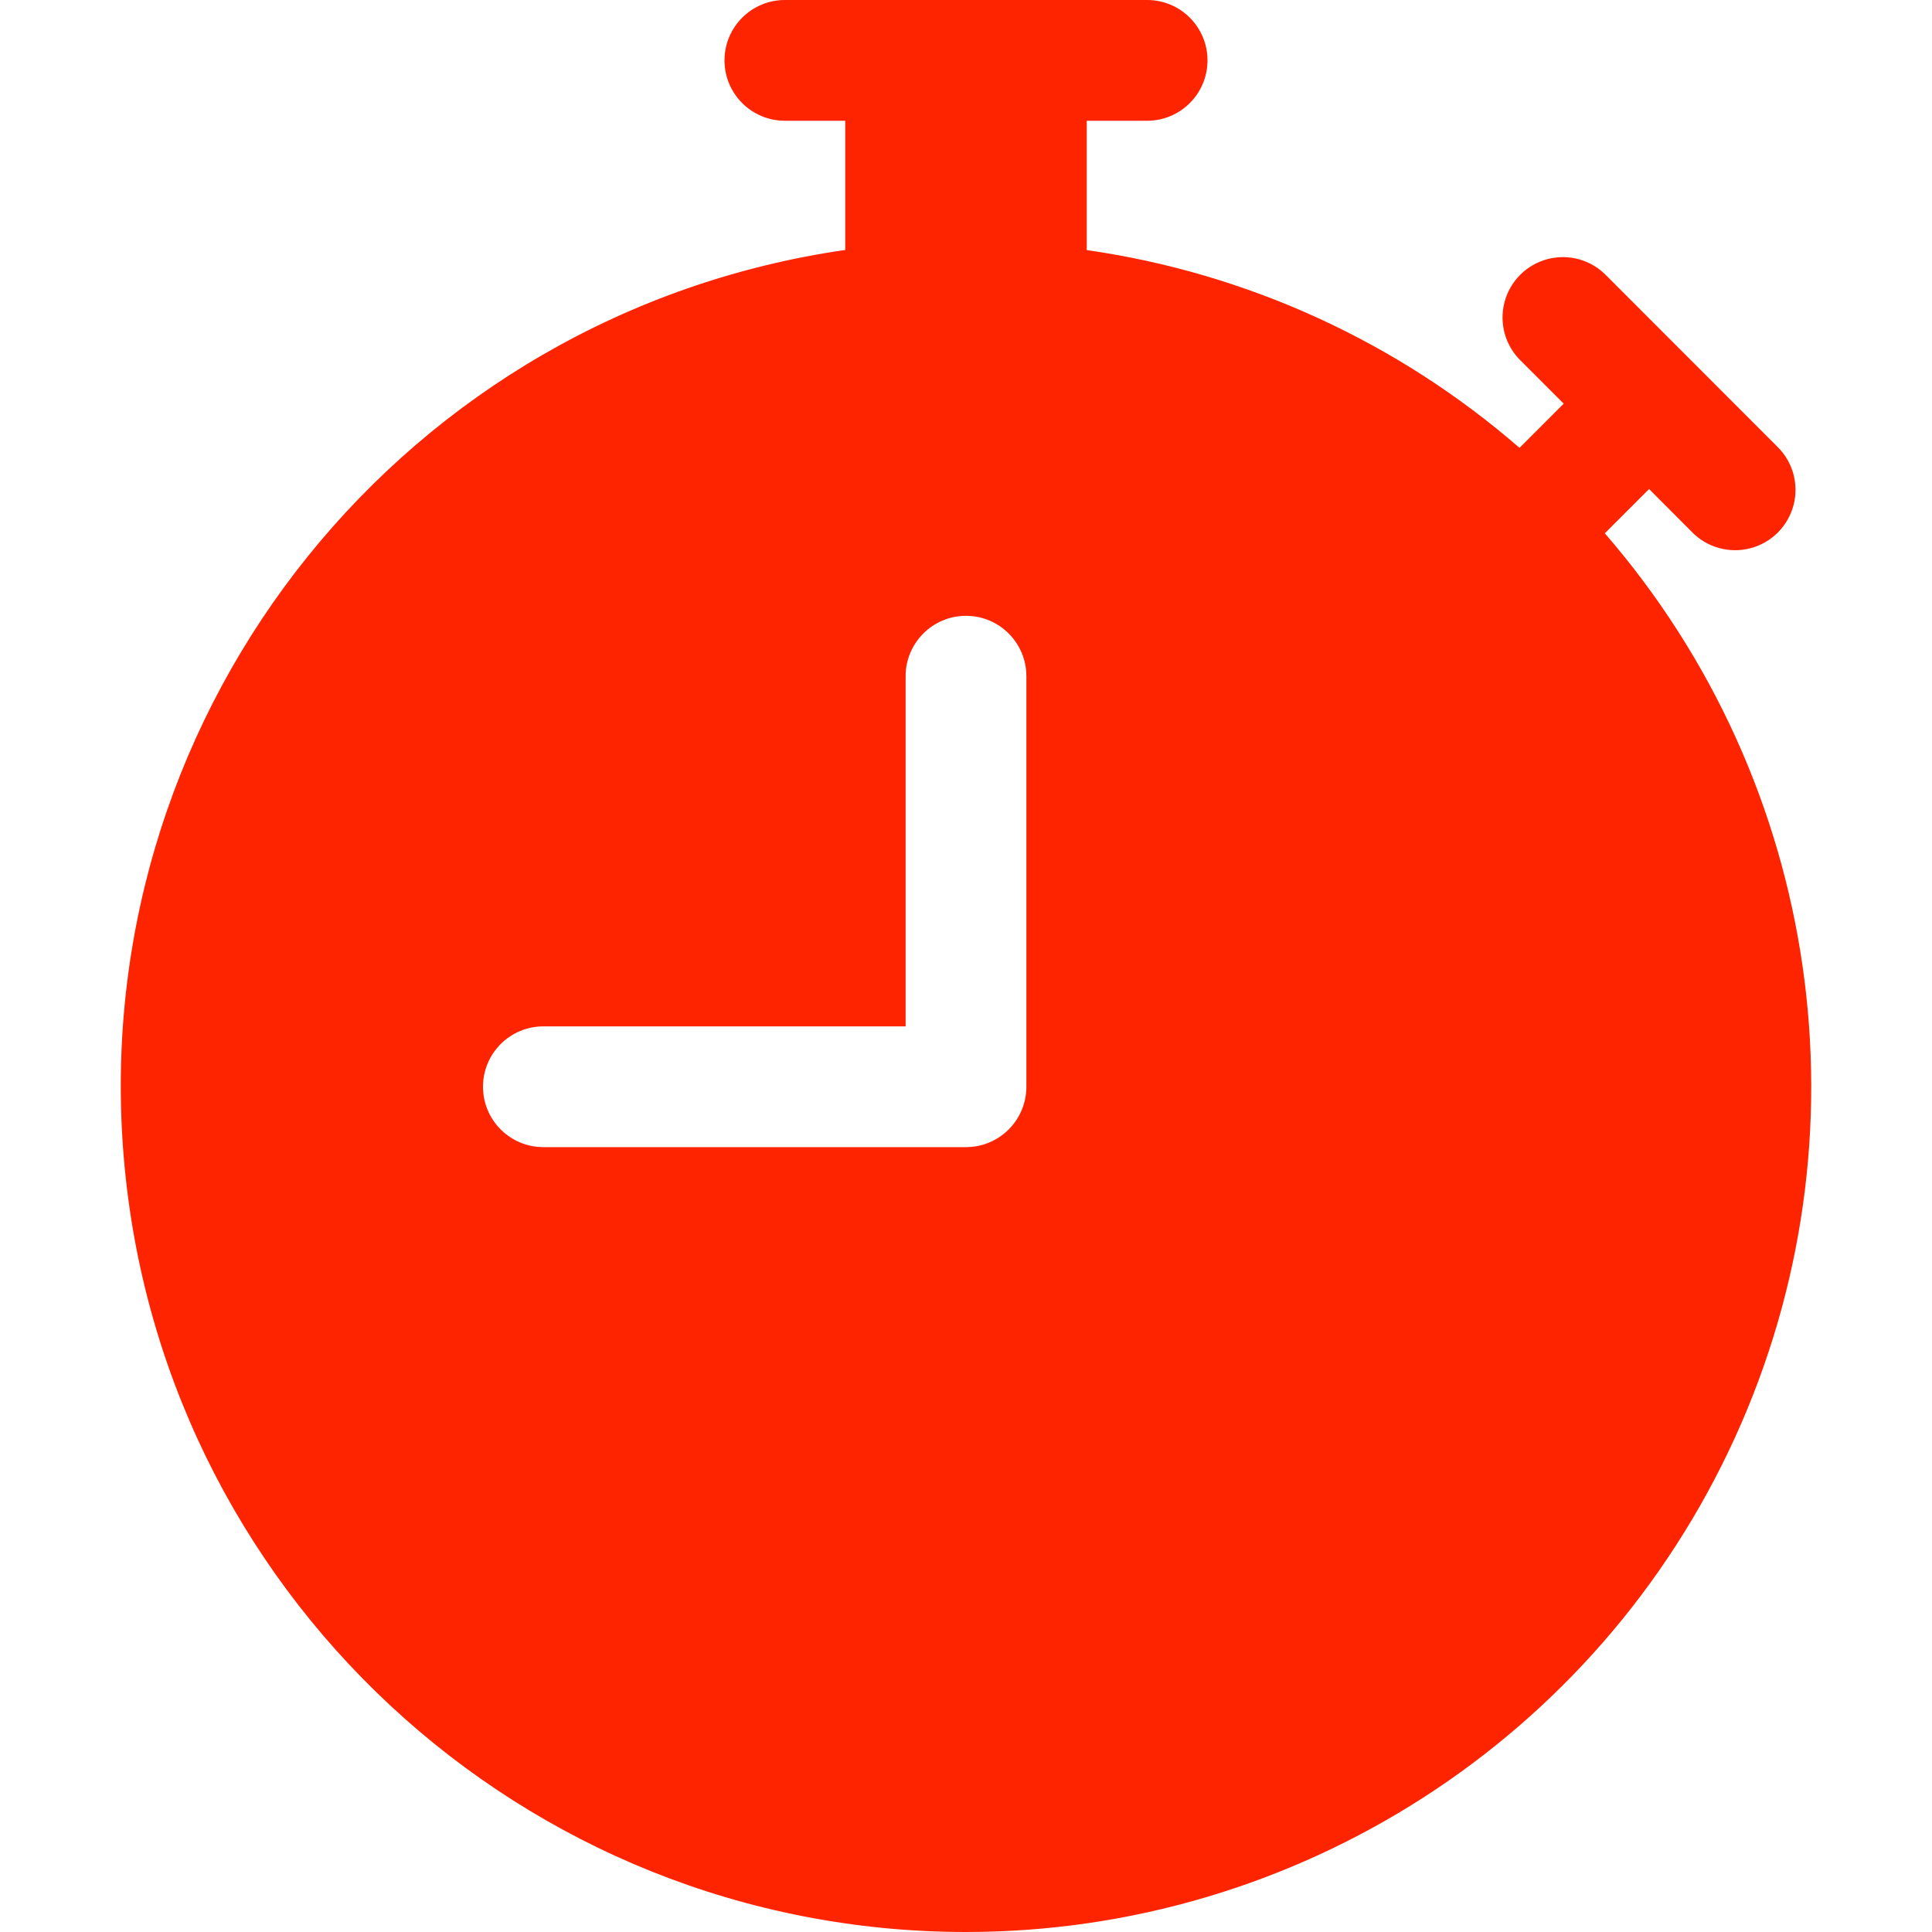
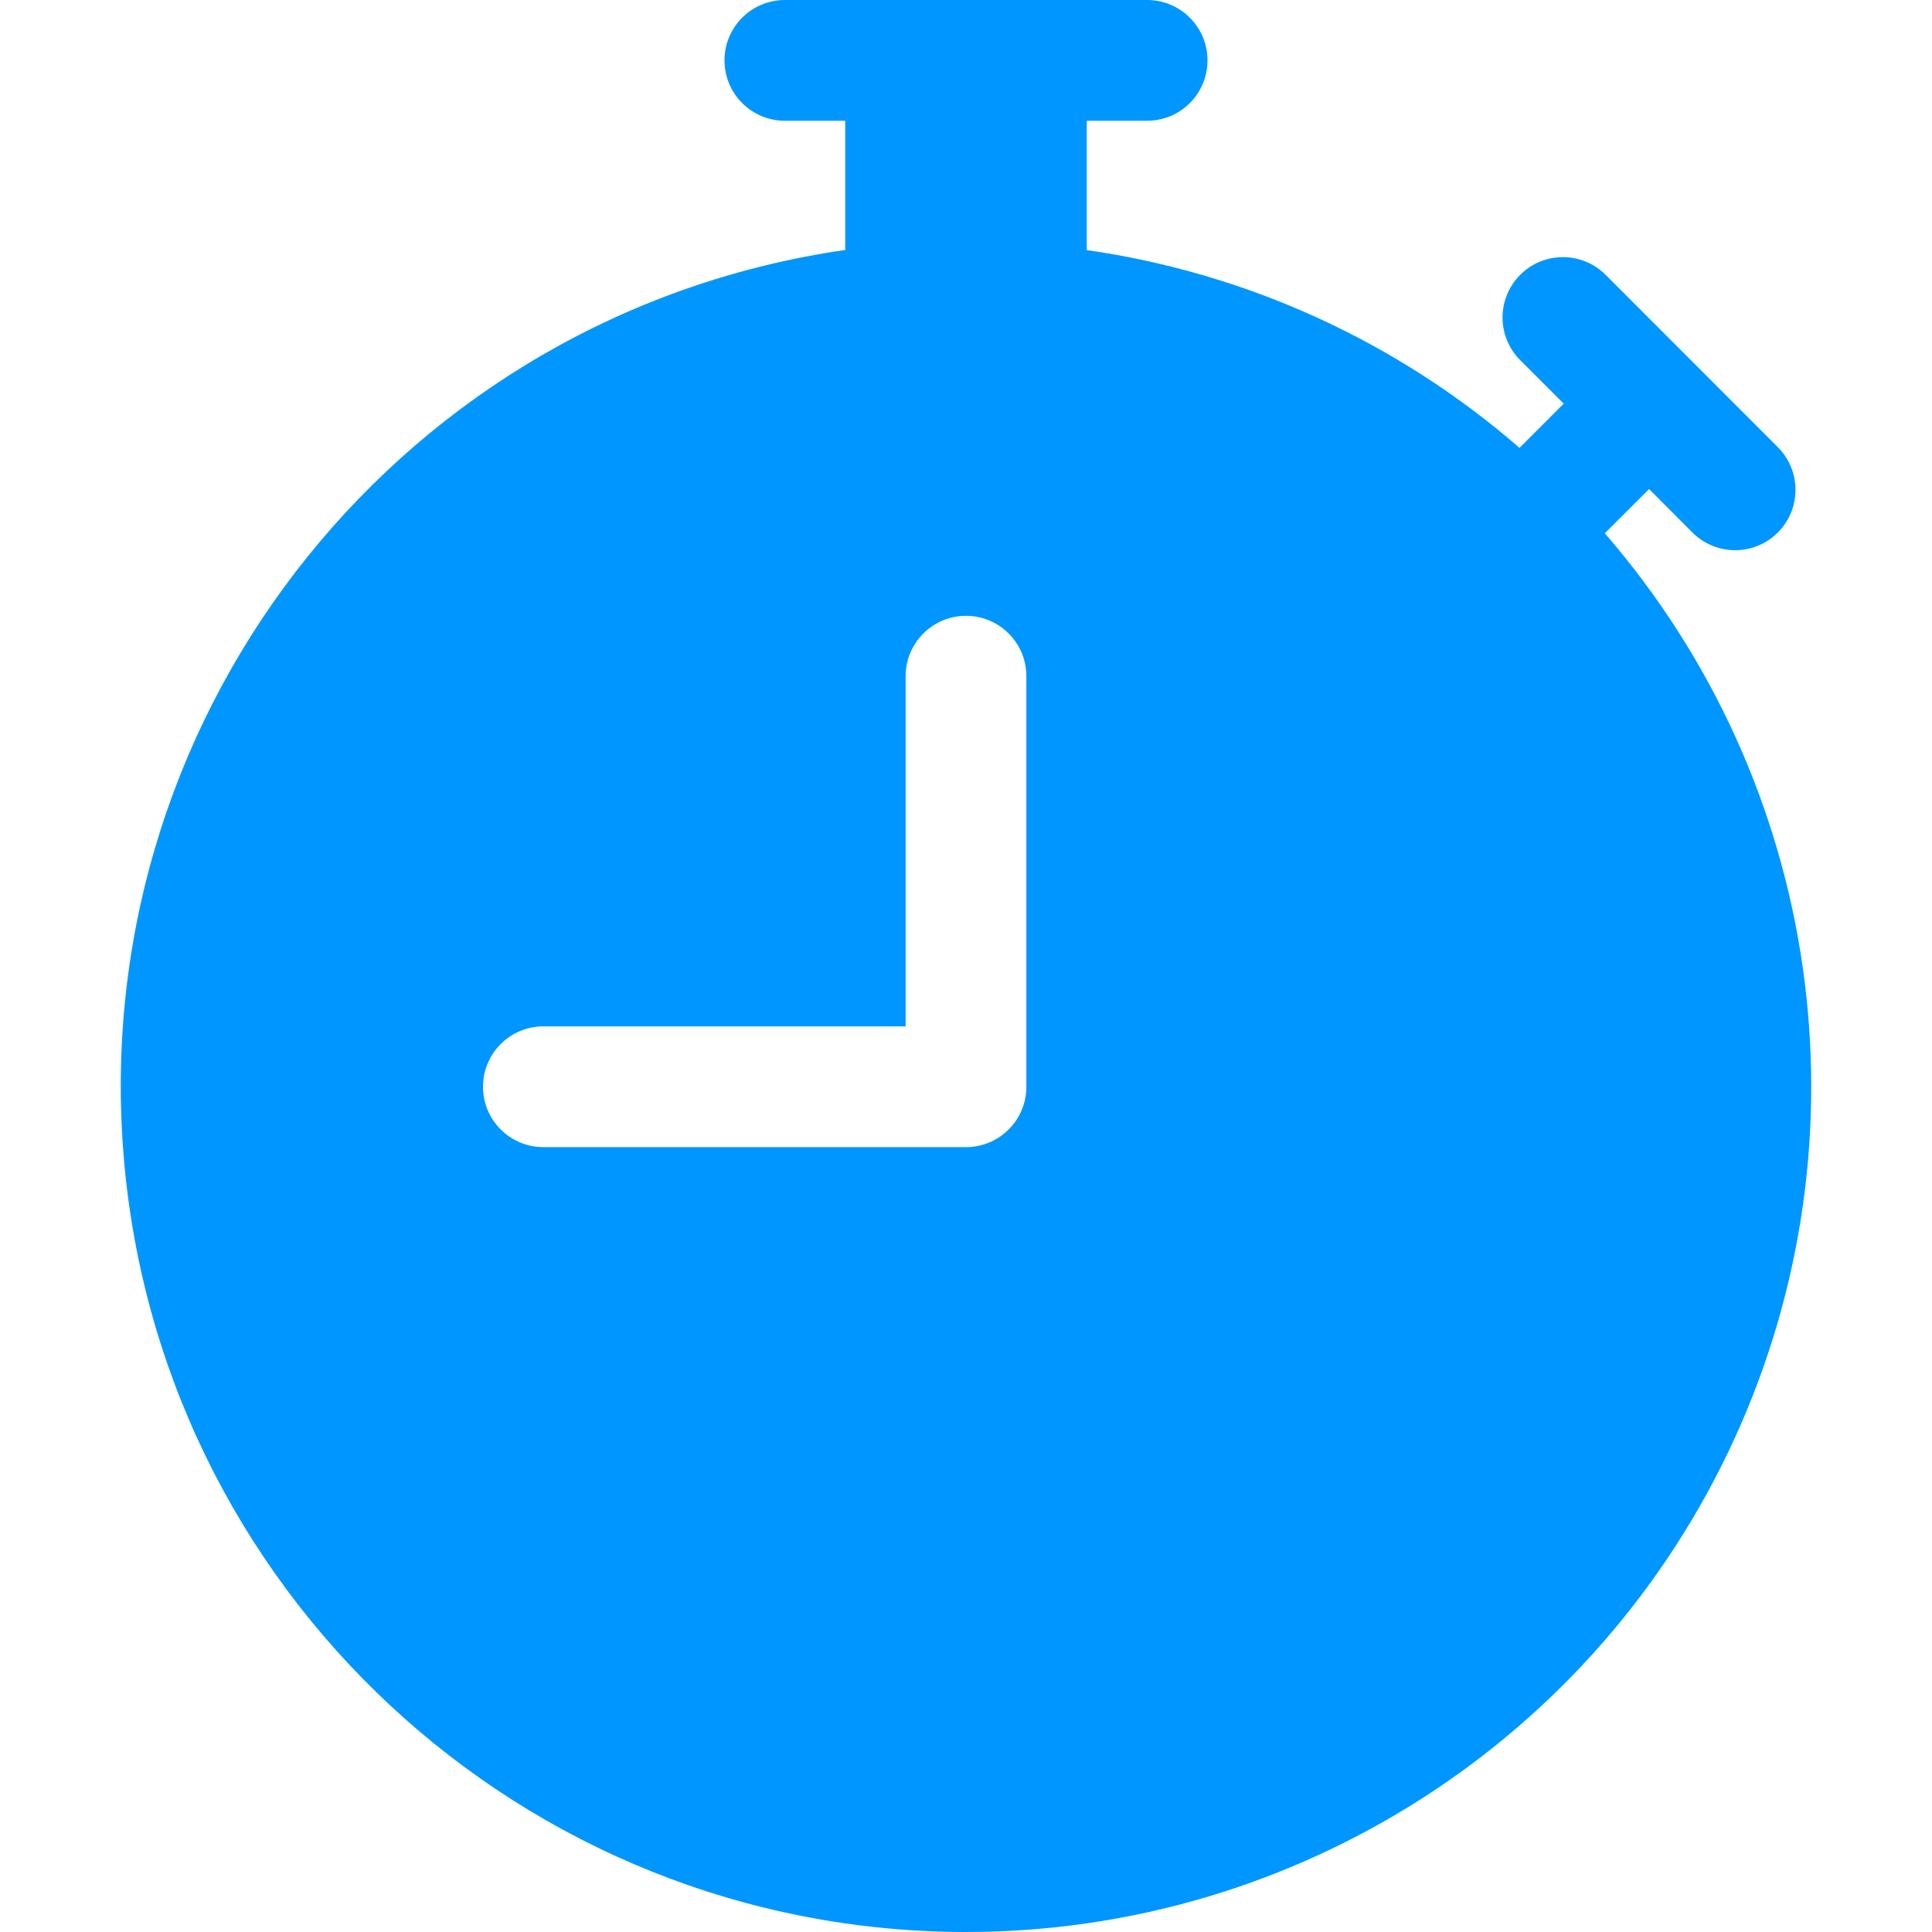
- <svg xmlns="http://www.w3.org/2000/svg" width="16" height="16" fill="rgba(255,36,0,1)" class="bi bi-stopwatch-fill" viewBox="0 0 16 16">
+ <svg xmlns="http://www.w3.org/2000/svg" width="16" height="16" fill="rgba(0, 150, 255,1)" class="bi bi-stopwatch-fill" viewBox="0 0 16 16">
  <path d="M6.5 0a.5.5 0 0 0 0 1H7v1.07A7.001 7.001 0 0 0 8 16a7 7 0 0 0 5.29-11.584.531.531 0 0 0 .013-.012l.354-.354.353.354a.5.5 0 1 0 .707-.707l-1.414-1.415a.5.5 0 1 0-.707.707l.354.354-.354.354a.717.717 0 0 0-.012.012A6.973 6.973 0 0 0 9 2.071V1h.5a.5.5 0 0 0 0-1h-3zm2 5.6V9a.5.5 0 0 1-.5.5H4.5a.5.5 0 0 1 0-1h3V5.6a.5.5 0 1 1 1 0z" />
</svg>
